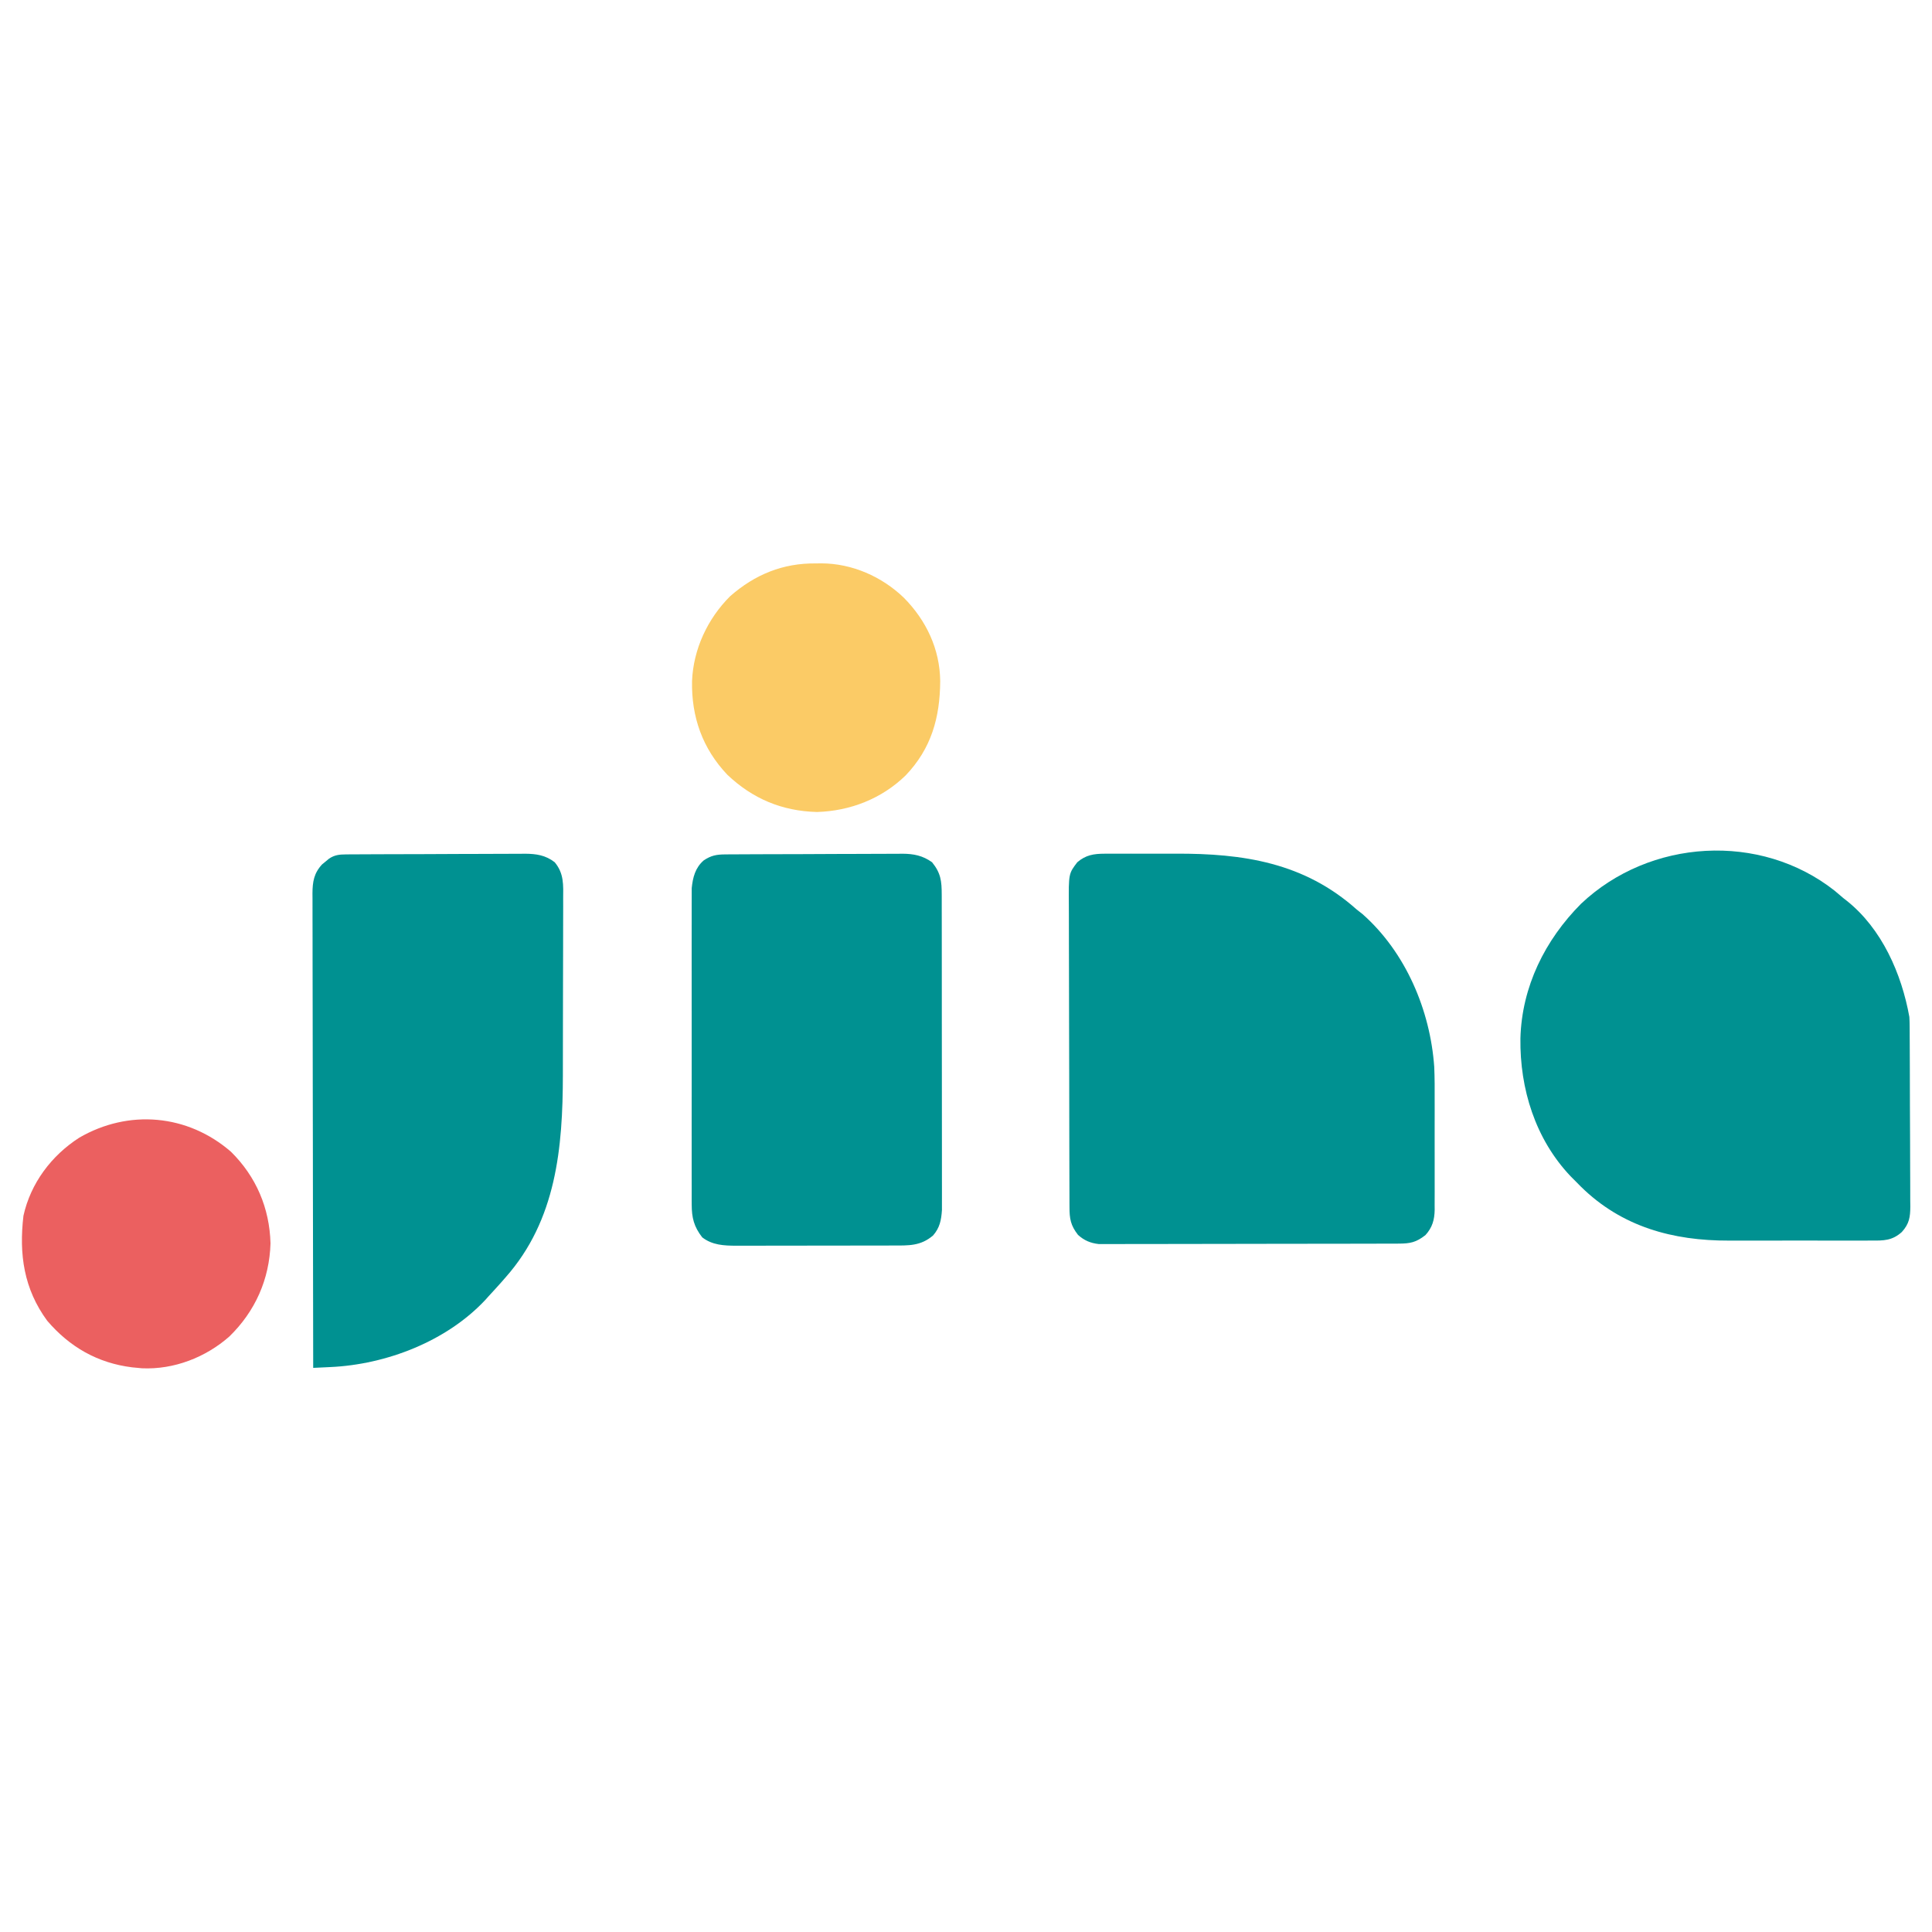
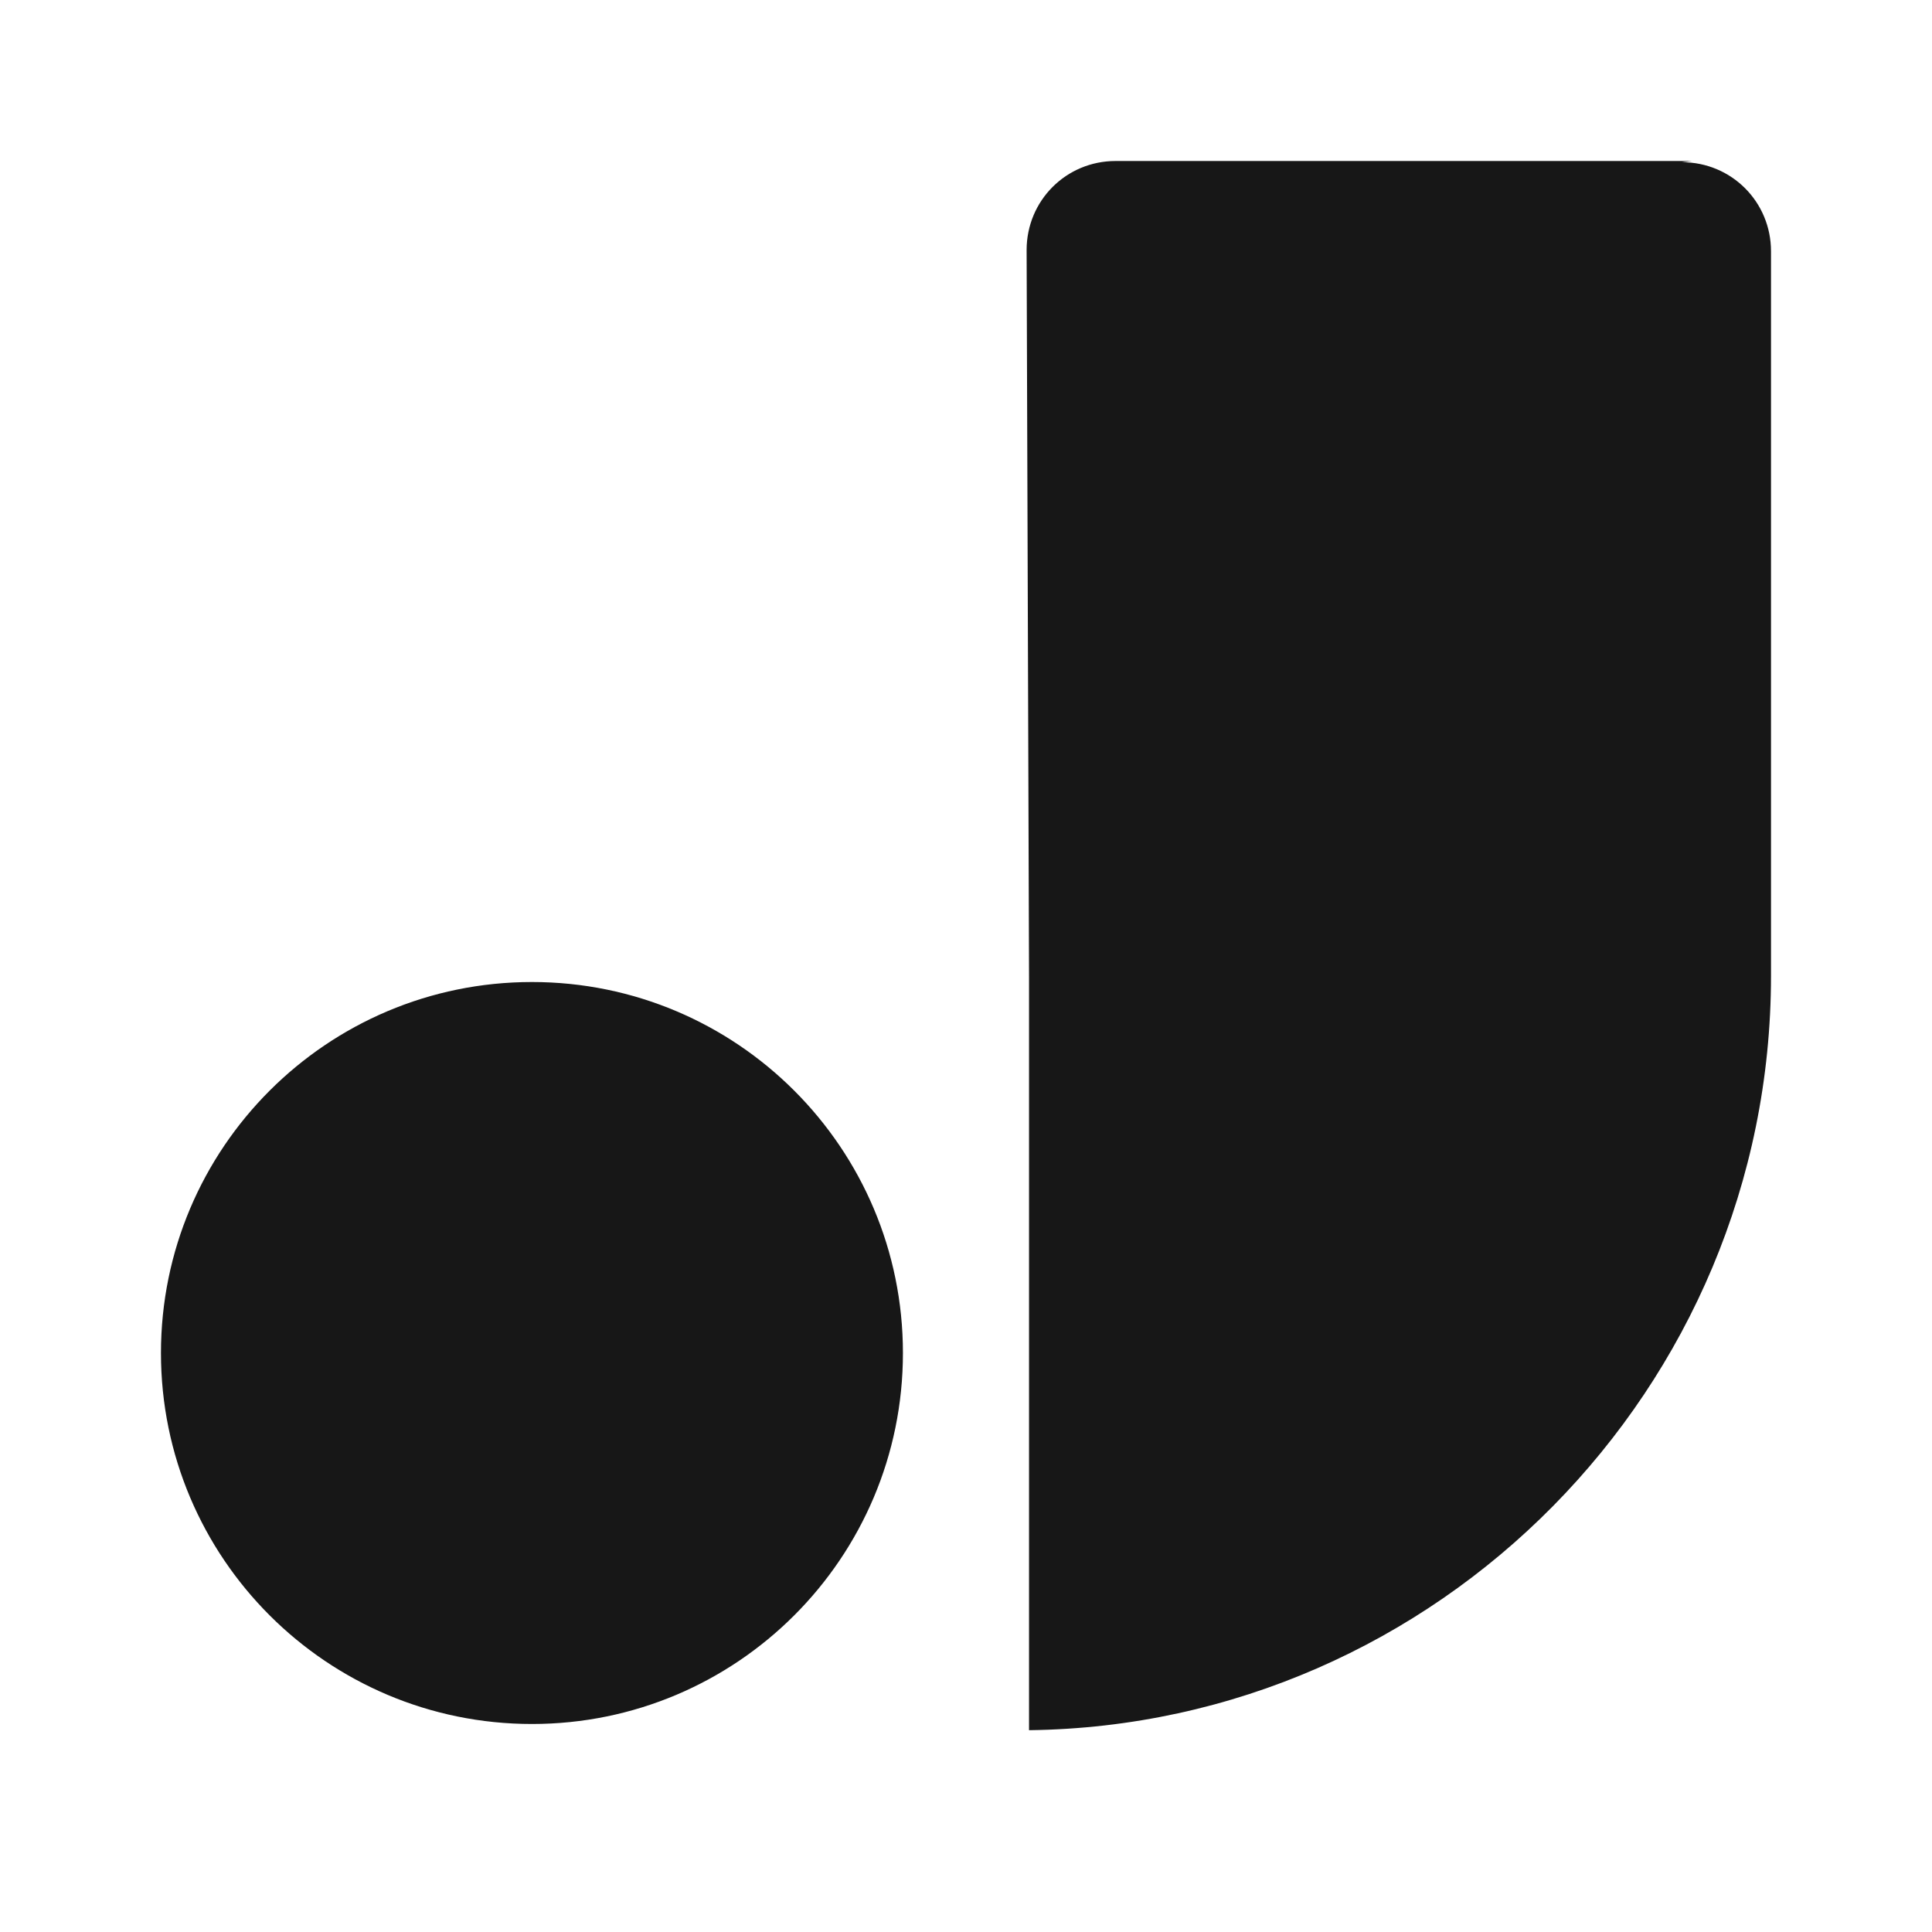
- <svg xmlns="http://www.w3.org/2000/svg" version="1.1" width="1024" height="1024">
-   <path d="M0 0 C0.71 -0.007 1.42 -0.014 2.152 -0.021 C4.486 -0.039 6.818 -0.027 9.152 -0.014 C10.798 -0.016 12.444 -0.02 14.09 -0.025 C17.542 -0.031 20.994 -0.023 24.446 -0.004 C28.811 0.019 33.176 0.006 37.541 -0.018 C73.476 -0.18 105.762 4.711 133.546 29.518 C134.626 30.376 135.709 31.231 136.796 32.08 C159.609 52.3 172.617 82.98 174.719 112.98 C174.98 118.831 174.968 124.681 174.945 130.537 C174.947 132.379 174.95 134.221 174.953 136.062 C174.958 139.878 174.951 143.694 174.937 147.51 C174.92 152.391 174.93 157.272 174.948 162.153 C174.959 165.937 174.955 169.721 174.948 173.505 C174.946 175.306 174.948 177.107 174.955 178.907 C174.963 181.414 174.951 183.92 174.934 186.427 C174.94 187.161 174.946 187.895 174.953 188.651 C174.887 194.022 173.707 198.149 170.046 202.162 C165.091 206.021 162.003 206.643 155.81 206.658 C155.466 206.66 155.466 206.66 153.724 206.667 C151.411 206.676 149.099 206.677 146.787 206.679 C145.131 206.683 143.476 206.688 141.82 206.694 C137.318 206.707 132.816 206.713 128.314 206.718 C125.501 206.721 122.689 206.725 119.876 206.729 C111.078 206.743 102.28 206.753 93.482 206.756 C83.323 206.761 73.165 206.779 63.007 206.807 C55.156 206.829 47.306 206.839 39.455 206.841 C34.766 206.842 30.076 206.847 25.387 206.865 C20.975 206.882 16.564 206.884 12.152 206.875 C10.534 206.874 8.916 206.879 7.297 206.889 C5.086 206.901 2.875 206.896 0.663 206.885 C-0.573 206.887 -1.81 206.888 -3.085 206.89 C-7.462 206.406 -10.831 204.998 -14.098 202.018 C-18.004 197.001 -18.603 193.477 -18.601 187.301 C-18.603 186.931 -18.603 186.931 -18.612 185.058 C-18.623 182.571 -18.627 180.084 -18.631 177.597 C-18.637 175.816 -18.644 174.036 -18.651 172.255 C-18.672 166.401 -18.682 160.547 -18.692 154.693 C-18.696 152.678 -18.7 150.663 -18.704 148.647 C-18.724 139.179 -18.738 129.71 -18.746 120.241 C-18.756 109.312 -18.782 98.384 -18.823 87.455 C-18.853 79.008 -18.868 70.56 -18.871 62.112 C-18.873 57.067 -18.882 52.022 -18.907 46.977 C-18.931 42.229 -18.935 37.481 -18.925 32.733 C-18.924 30.993 -18.93 29.253 -18.944 27.513 C-19.07 10.56 -19.07 10.56 -14.454 4.518 C-10.01 0.715 -5.821 0.015 0 0 Z " fill="#009191" transform="translate(585.4539,452.4824)" />
-   <path d="M0 0 C1.526 1.285 3.048 2.576 4.562 3.875 C5.174 4.353 5.785 4.831 6.414 5.324 C25.002 20.135 35.464 43.998 39.562 66.875 C39.654 68.427 39.701 69.982 39.71 71.536 C39.713 71.989 39.713 71.989 39.731 74.284 C39.734 75.267 39.737 76.249 39.74 77.261 C39.746 78.306 39.753 79.35 39.759 80.427 C39.779 83.877 39.791 87.327 39.801 90.777 C39.805 91.957 39.809 93.136 39.813 94.351 C39.834 100.589 39.848 106.827 39.858 113.065 C39.869 119.509 39.903 125.953 39.943 132.397 C39.969 137.353 39.977 142.309 39.981 147.265 C39.986 149.641 39.997 152.016 40.016 154.392 C40.04 157.715 40.039 161.037 40.032 164.359 C40.039 164.849 40.039 164.849 40.071 167.33 C40.028 173.004 39.528 176.492 35.562 180.875 C30.419 185.491 25.904 185.448 19.329 185.393 C18.312 185.4 17.294 185.407 16.246 185.414 C12.887 185.431 9.528 185.42 6.168 185.406 C3.818 185.409 1.469 185.413 -0.881 185.418 C-5.811 185.424 -10.741 185.415 -15.672 185.396 C-21.948 185.374 -28.223 185.387 -34.499 185.411 C-39.358 185.425 -44.216 185.421 -49.075 185.41 C-51.386 185.408 -53.697 185.411 -56.008 185.42 C-85.794 185.515 -112.841 178.136 -134.504 156.844 C-135.484 155.856 -136.462 154.867 -137.438 153.875 C-138.272 153.04 -139.106 152.204 -139.965 151.344 C-158.681 131.635 -166.94 104.965 -166.586 78.246 C-165.857 50.859 -153.581 26.11 -134.438 6.875 C-98.076 -27.522 -39.508 -31.178 0 0 Z " fill="#009191" transform="translate(972.4375,472.125)" />
-   <path d="M0 0 C0.893 -0.007 1.786 -0.014 2.706 -0.022 C3.683 -0.024 4.66 -0.027 5.667 -0.03 C6.182 -0.033 6.182 -0.033 8.792 -0.05 C12.211 -0.069 15.63 -0.081 19.049 -0.091 C19.633 -0.093 19.633 -0.093 22.588 -0.103 C28.769 -0.124 34.951 -0.139 41.133 -0.148 C47.514 -0.159 53.895 -0.193 60.276 -0.233 C65.186 -0.259 70.095 -0.268 75.005 -0.271 C77.357 -0.276 79.709 -0.288 82.061 -0.306 C85.357 -0.331 88.652 -0.33 91.948 -0.323 C92.432 -0.329 92.432 -0.329 94.879 -0.362 C100.892 -0.316 105.772 0.393 110.631 4.147 C115.617 10.131 115.189 16.189 115.117 23.726 C115.121 24.981 115.124 26.235 115.128 27.528 C115.134 30.959 115.123 34.389 115.102 37.82 C115.085 41.435 115.088 45.05 115.089 48.665 C115.087 54.749 115.07 60.834 115.043 66.918 C115.011 73.897 115.001 80.876 115.002 87.856 C115.003 95.342 114.989 102.828 114.971 110.315 C114.967 112.442 114.965 114.568 114.965 116.695 C114.936 155.469 111.502 193.769 84.631 224.147 C83.887 224.999 83.143 225.851 82.377 226.729 C80.159 229.232 77.904 231.695 75.631 234.147 C75.104 234.74 74.576 235.333 74.033 235.944 C53.434 258.071 21.357 270.391 -8.342 271.721 C-9.214 271.764 -10.086 271.806 -10.984 271.85 C-13.112 271.952 -15.241 272.05 -17.369 272.147 C-17.438 239.254 -17.491 206.361 -17.522 173.468 C-17.526 169.586 -17.53 165.703 -17.534 161.82 C-17.535 161.047 -17.535 160.274 -17.536 159.478 C-17.549 146.959 -17.573 134.441 -17.601 121.922 C-17.629 109.079 -17.645 96.235 -17.651 83.391 C-17.655 75.465 -17.668 67.539 -17.693 59.613 C-17.711 53.537 -17.712 47.46 -17.708 41.384 C-17.709 38.89 -17.715 36.396 -17.727 33.903 C-17.742 30.502 -17.738 27.102 -17.73 23.701 C-17.739 22.711 -17.747 21.721 -17.756 20.7 C-17.716 14.522 -17.007 10.007 -12.65 5.284 C-12.063 4.806 -11.475 4.327 -10.869 3.835 C-10.281 3.344 -9.693 2.852 -9.088 2.346 C-6.12 0.276 -3.504 0.019 0 0 Z " fill="#009191" transform="translate(183.3691,452.8528)" />
-   <path d="M0 0 C0.886 -0.007 1.772 -0.014 2.684 -0.022 C3.649 -0.024 4.613 -0.027 5.606 -0.03 C6.628 -0.036 7.649 -0.043 8.702 -0.05 C12.083 -0.069 15.464 -0.081 18.846 -0.091 C19.423 -0.093 19.423 -0.093 22.348 -0.103 C28.465 -0.124 34.582 -0.139 40.699 -0.148 C47.012 -0.159 53.324 -0.193 59.637 -0.233 C64.496 -0.259 69.355 -0.268 74.214 -0.271 C76.541 -0.276 78.868 -0.288 81.194 -0.306 C84.454 -0.331 87.713 -0.33 90.973 -0.323 C91.93 -0.336 92.886 -0.348 93.871 -0.362 C99.868 -0.315 104.59 0.615 109.549 4.147 C114.206 9.879 114.673 14.113 114.682 21.339 C114.685 22.064 114.687 22.789 114.689 23.537 C114.696 25.968 114.695 28.399 114.694 30.83 C114.697 32.573 114.7 34.316 114.704 36.059 C114.713 40.794 114.715 45.53 114.716 50.266 C114.717 54.219 114.721 58.173 114.724 62.127 C114.732 71.456 114.735 80.785 114.734 90.114 C114.733 99.736 114.744 109.357 114.76 118.978 C114.773 127.24 114.778 135.502 114.777 143.763 C114.777 148.697 114.78 153.631 114.791 158.564 C114.8 163.206 114.8 167.848 114.793 172.489 C114.792 174.191 114.794 175.892 114.801 177.594 C114.808 179.921 114.804 182.248 114.796 184.575 C114.796 185.876 114.797 187.177 114.798 188.517 C114.43 193.873 113.661 197.864 110.111 201.96 C103.481 207.62 97.13 207.297 88.815 207.292 C88.333 207.294 88.333 207.294 85.895 207.303 C82.72 207.312 79.544 207.314 76.369 207.315 C74.155 207.318 71.94 207.322 69.726 207.325 C65.088 207.331 60.449 207.333 55.811 207.332 C49.877 207.332 43.944 207.346 38.01 207.363 C33.437 207.374 28.865 207.376 24.292 207.376 C22.105 207.377 19.918 207.381 17.731 207.389 C14.667 207.399 11.605 207.396 8.541 207.39 C8.093 207.393 8.093 207.393 5.823 207.407 C-0.721 207.375 -6.924 207.113 -12.264 202.96 C-16.638 197.335 -17.826 192.619 -17.832 185.564 C-17.837 184.832 -17.842 184.101 -17.846 183.348 C-17.858 180.914 -17.849 178.481 -17.84 176.048 C-17.844 174.296 -17.849 172.545 -17.855 170.793 C-17.869 166.047 -17.864 161.301 -17.854 156.556 C-17.847 151.583 -17.854 146.609 -17.858 141.636 C-17.864 133.285 -17.857 124.933 -17.842 116.581 C-17.826 106.936 -17.831 97.29 -17.848 87.644 C-17.862 79.353 -17.863 71.063 -17.856 62.772 C-17.851 57.824 -17.85 52.877 -17.86 47.929 C-17.869 43.276 -17.863 38.623 -17.846 33.97 C-17.842 32.265 -17.843 30.561 -17.849 28.857 C-17.858 26.523 -17.847 24.191 -17.832 21.858 C-17.831 20.554 -17.83 19.251 -17.829 17.908 C-17.254 12.177 -15.947 7.101 -11.514 3.21 C-7.563 0.549 -4.694 0.026 0 0 Z " fill="#009191" transform="translate(384.4514,452.8528)" />
-   <path d="M0 0 C13.311 13.167 20.406 29.831 20.906 48.504 C20.353 67.595 12.77 84.555 -0.891 97.863 C-13.463 108.948 -30.296 115.493 -47.215 114.723 C-47.959 114.65 -48.702 114.578 -49.469 114.504 C-50.45 114.411 -51.431 114.318 -52.441 114.223 C-70.726 111.956 -85.553 103.459 -97.469 89.504 C-109.846 72.62 -112.443 54.294 -110.043 33.883 C-106.233 16.656 -95.225 1.985 -80.469 -7.496 C-54.318 -22.676 -22.995 -19.985 0 0 Z " fill="#EB6060" transform="translate(122.4688,610.4961)" />
-   <path d="M0 0 C0.955 -0.012 1.91 -0.023 2.895 -0.035 C19.132 0.031 34.874 6.963 46.541 18.17 C58.446 30.205 65.65 45.412 65.83 62.379 C65.711 81.659 61.16 98.091 47.5 112.375 C34.807 124.725 18.074 131.241 0.5 131.75 C-18.019 131.274 -33.621 124.712 -47.008 111.992 C-60.174 98.112 -66.069 81.356 -65.703 62.371 C-65.036 45.487 -57.452 29.27 -45.5 17.375 C-32.318 5.836 -17.528 -0.213 0 0 Z " fill="#FBCB66" transform="translate(432.5,298.625)" />
+ <svg xmlns="http://www.w3.org/2000/svg" viewBox="0 0 24 24" fill="#171717" fill-rule="evenodd">
+   <path d="M6.608 21.416a4.608 4.608 0 100-9.217 4.608 4.608 0 000 9.217zM20.894 2.015c.614 0 1.106.492 1.106 1.106v9.002c0 5.13-4.148 9.309-9.217 9.37v-9.355l-.03-9.032c0-.614.491-1.106 1.106-1.106h7.158l-.123.015z" />
</svg>
